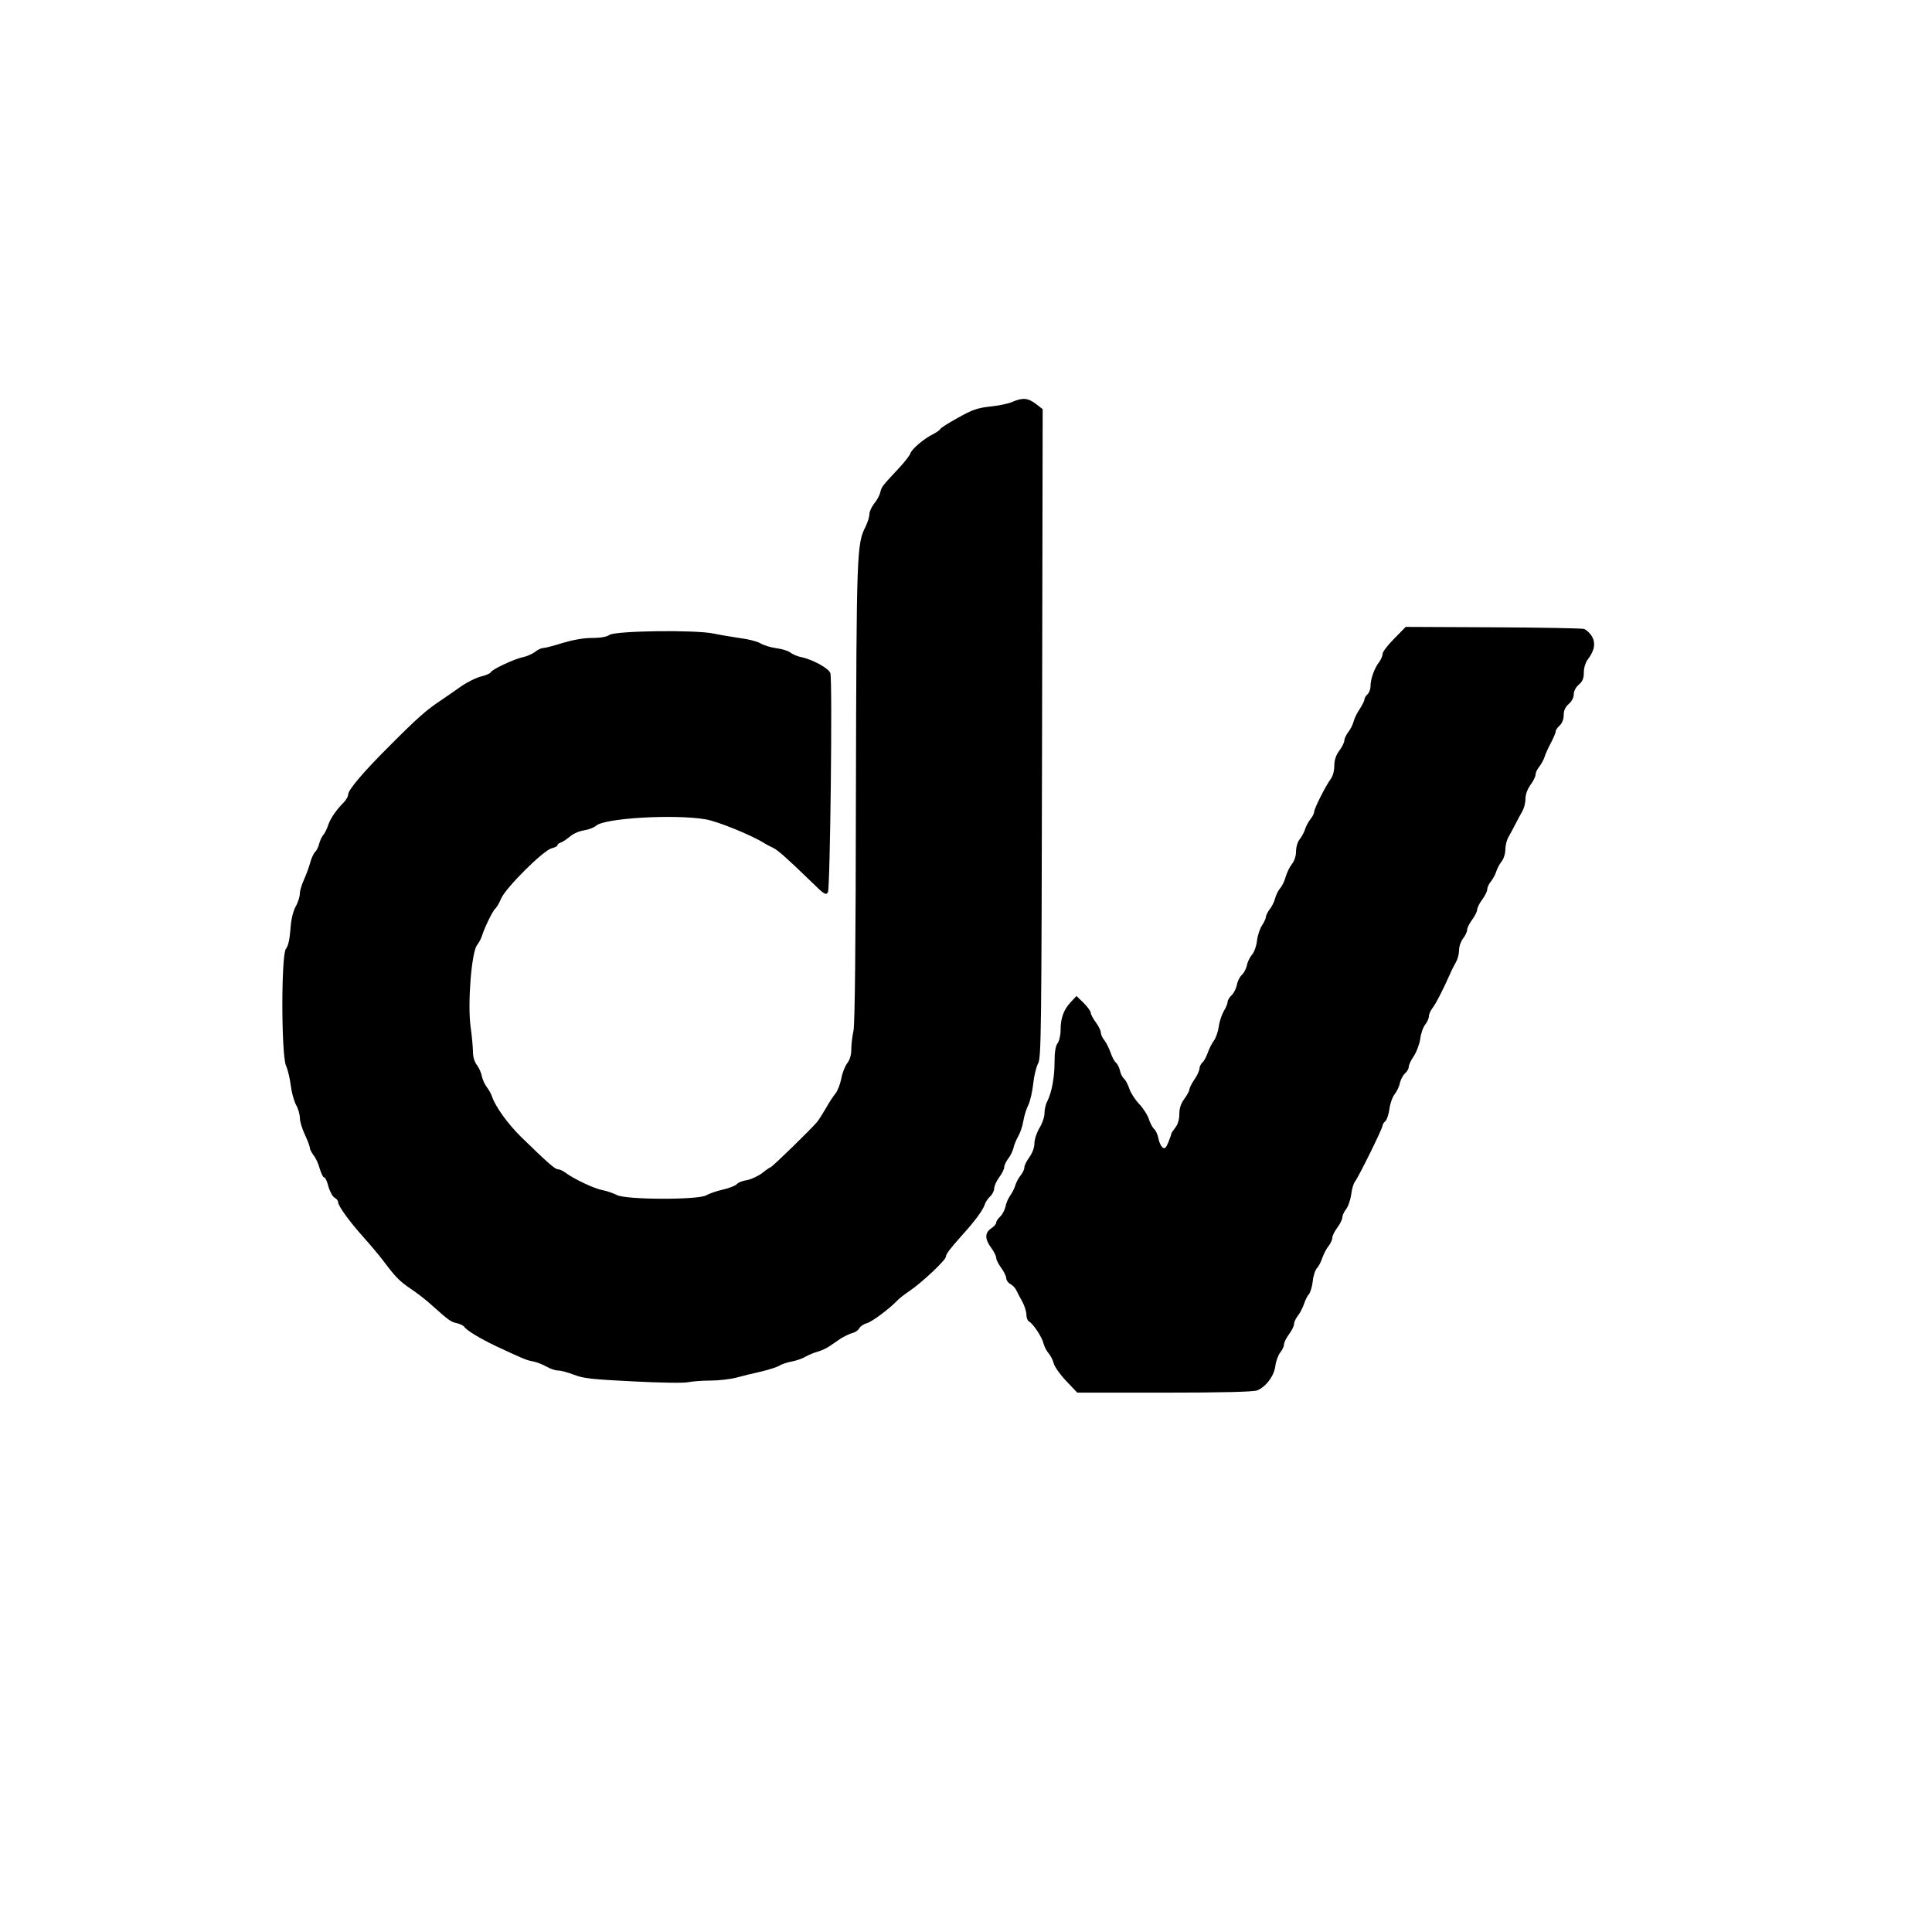
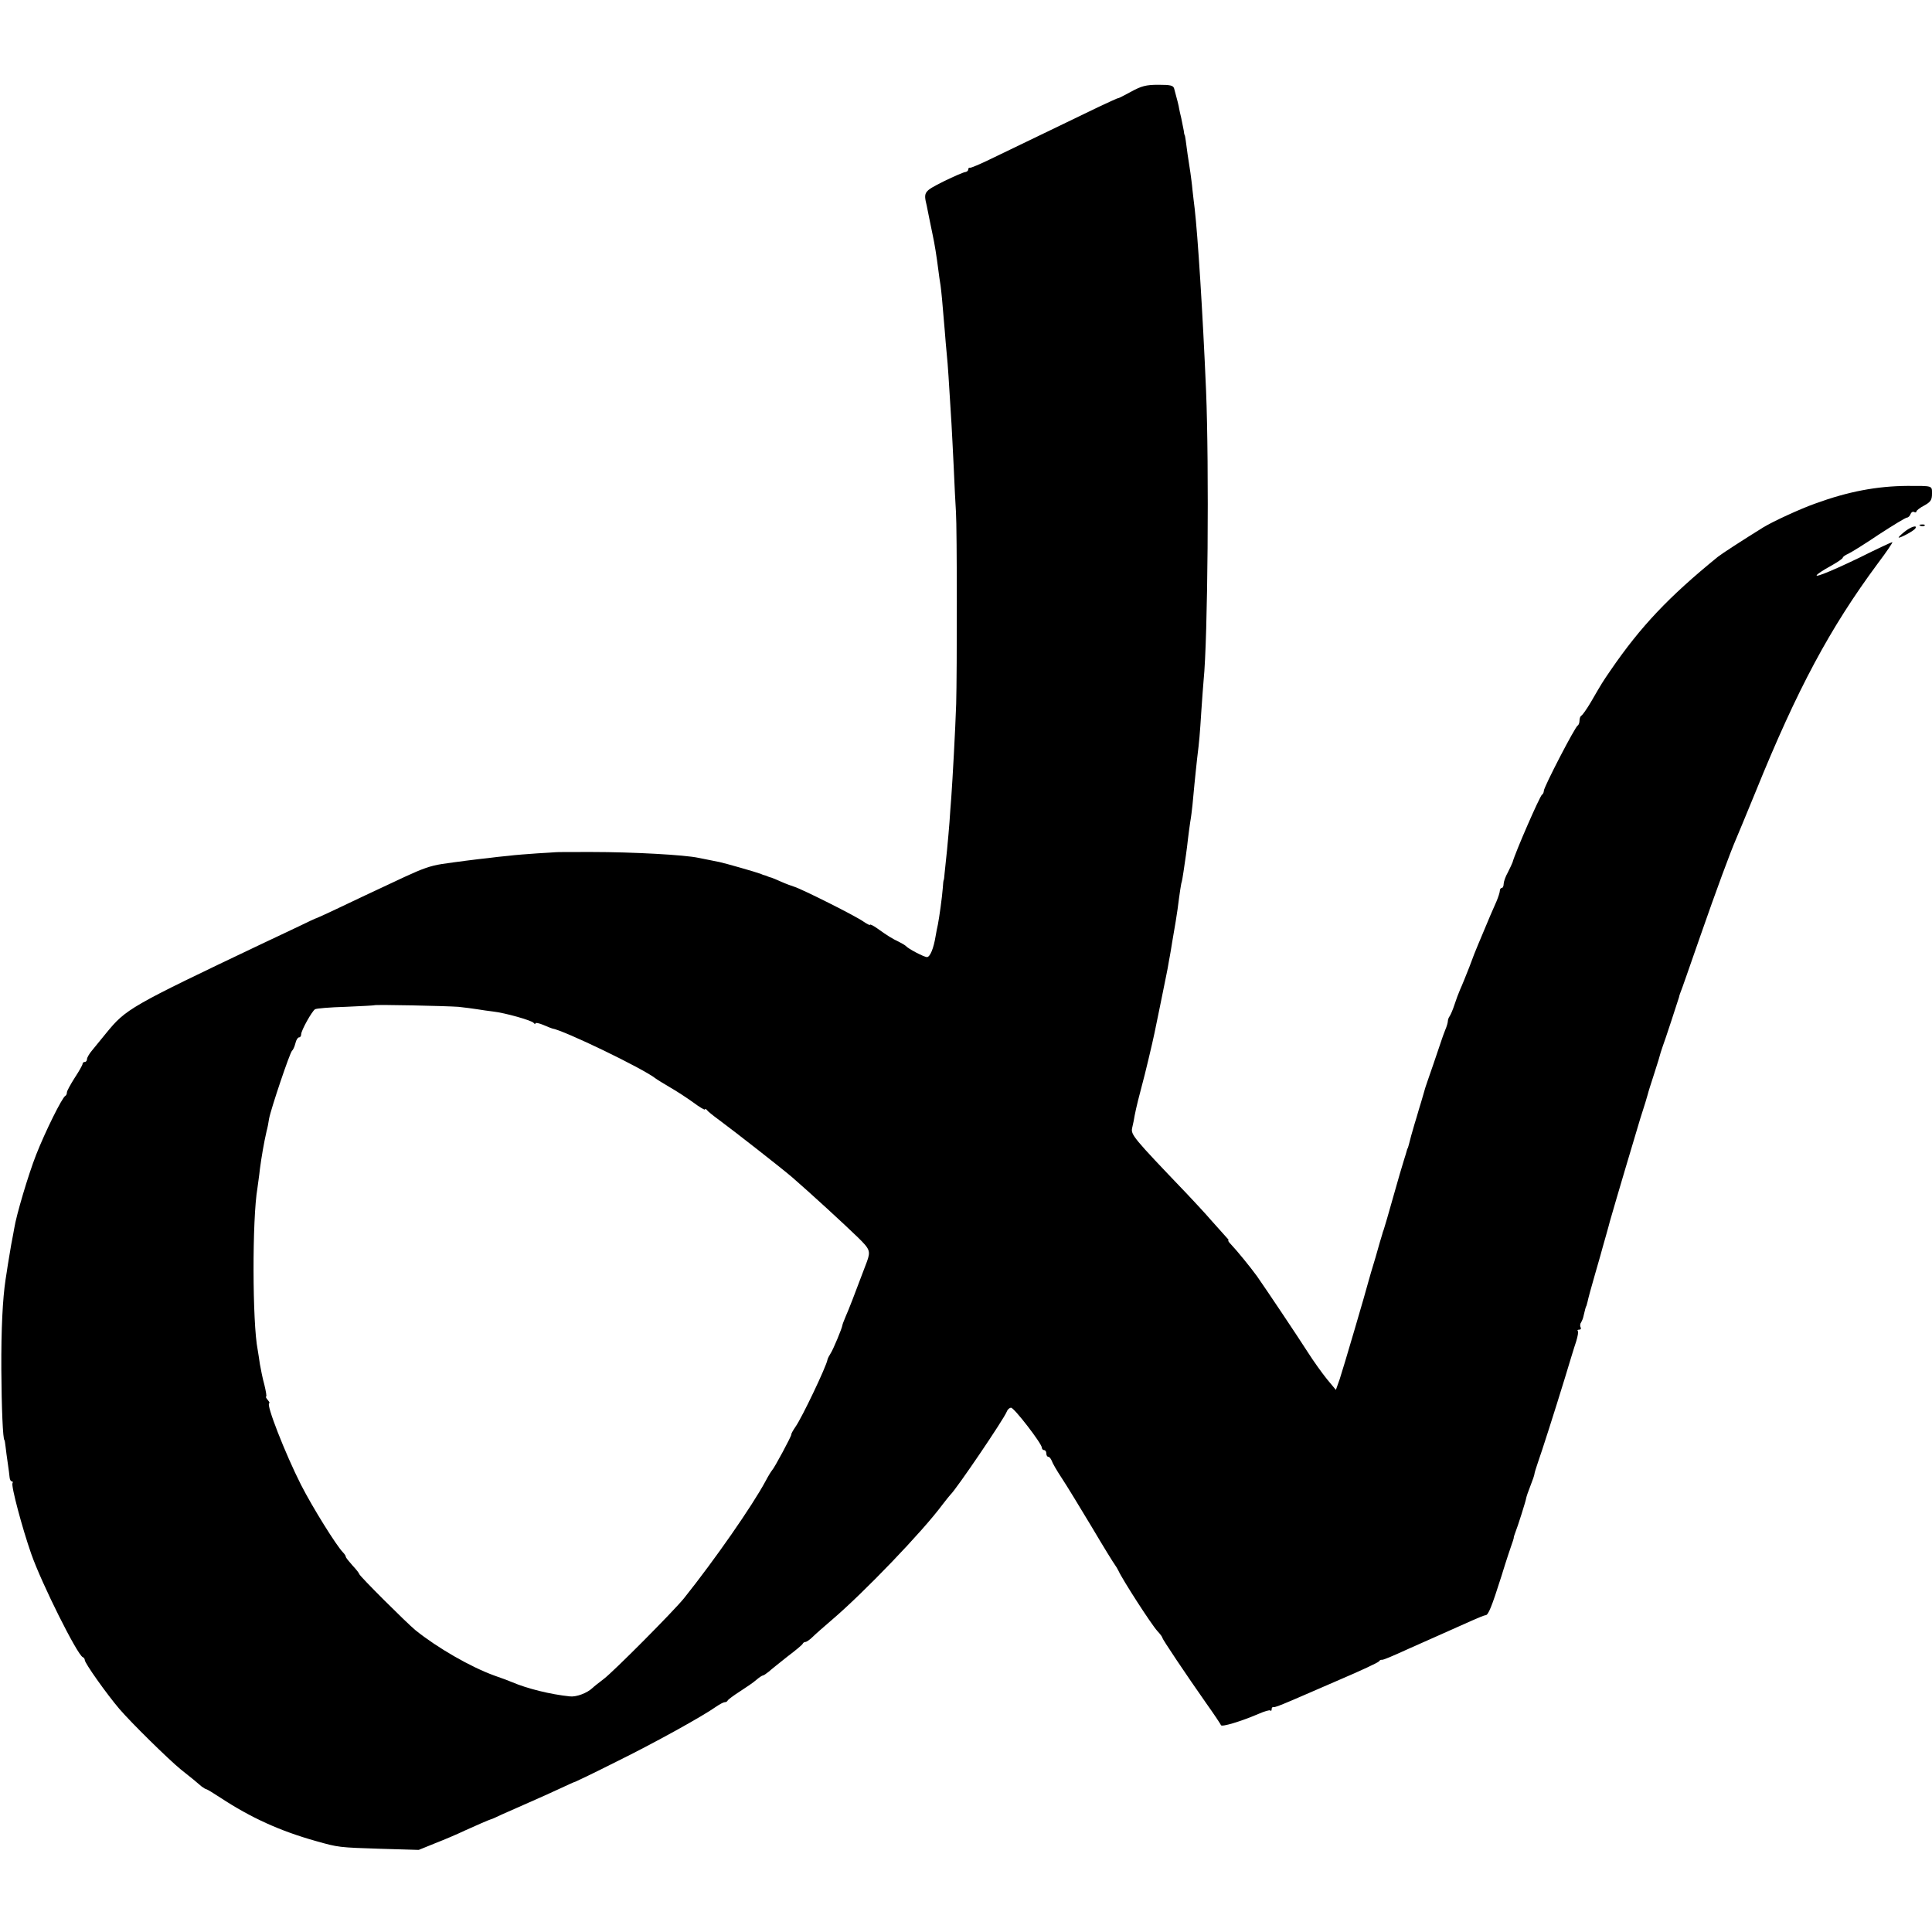
- <svg xmlns="http://www.w3.org/2000/svg" version="1.0" width="960pt" height="960pt" viewBox="0 0 960 960" preserveAspectRatio="xMidYMid meet">
-   <g transform="translate(0,960) scale(0.1,-0.1)" fill="#000000" stroke="none">
-     <path d="M5030 7603 c-19 -9 -69 -19 -110 -23 -63 -7 -89 -16 -160 -56 -47 -26 -87 -51 -88 -56 -2 -5 -18 -16 -35 -25 -48 -24 -106 -74 -113 -95 -3 -11 -30 -45 -59 -76 -83 -89 -84 -90 -91 -119 -4 -16 -18 -41 -31 -56 -12 -16 -23 -39 -23 -52 0 -14 -9 -41 -19 -62 -44 -85 -45 -129 -48 -1321 -1 -760 -5 -1150 -12 -1183 -6 -28 -11 -69 -11 -93 0 -28 -7 -52 -20 -69 -11 -14 -25 -49 -30 -78 -6 -29 -19 -62 -29 -73 -10 -12 -31 -43 -46 -71 -16 -27 -36 -59 -45 -70 -27 -33 -224 -225 -231 -225 -3 0 -22 -13 -42 -29 -20 -15 -54 -31 -75 -35 -22 -3 -45 -12 -51 -20 -7 -8 -38 -20 -69 -27 -31 -7 -68 -20 -82 -28 -36 -24 -401 -23 -445 1 -17 9 -49 20 -70 24 -41 7 -142 55 -184 86 -13 10 -30 18 -39 18 -14 0 -52 33 -182 160 -66 64 -130 154 -145 201 -4 13 -16 34 -26 47 -10 13 -21 37 -25 55 -3 18 -15 43 -25 56 -11 14 -19 40 -19 64 0 22 -5 79 -12 128 -15 114 5 367 32 402 9 12 21 33 25 47 11 38 56 130 67 136 5 4 18 25 28 49 23 54 212 242 252 250 15 4 28 10 28 15 0 5 8 11 18 14 9 3 29 17 45 30 15 13 46 27 69 30 24 4 50 14 60 23 42 38 386 58 543 32 60 -10 226 -77 295 -120 8 -5 26 -15 40 -21 25 -12 67 -49 193 -171 63 -62 71 -67 81 -50 11 19 23 1046 12 1088 -6 23 -89 69 -146 80 -19 4 -42 14 -52 22 -9 8 -40 18 -70 22 -29 4 -64 15 -79 24 -14 9 -59 21 -100 26 -40 6 -101 16 -134 23 -90 19 -487 14 -517 -7 -15 -10 -45 -15 -88 -15 -41 0 -95 -10 -145 -25 -44 -14 -87 -25 -96 -25 -9 0 -27 -8 -40 -19 -13 -10 -40 -22 -59 -26 -45 -9 -157 -62 -162 -76 -2 -5 -22 -14 -46 -20 -23 -5 -68 -27 -100 -49 -31 -22 -79 -55 -107 -74 -65 -43 -115 -87 -248 -221 -132 -131 -207 -220 -207 -243 0 -9 -9 -25 -20 -37 -39 -39 -67 -80 -79 -114 -6 -19 -17 -42 -25 -50 -7 -9 -16 -28 -20 -43 -3 -15 -12 -33 -20 -41 -8 -8 -19 -32 -25 -55 -6 -22 -20 -60 -31 -84 -11 -24 -20 -54 -20 -68 0 -14 -9 -44 -21 -65 -14 -26 -23 -66 -26 -115 -4 -49 -11 -81 -22 -94 -24 -27 -24 -521 0 -581 10 -22 20 -67 24 -100 4 -33 16 -76 26 -95 11 -19 19 -48 19 -65 0 -16 11 -54 25 -83 14 -30 25 -60 25 -67 0 -7 9 -23 19 -37 11 -13 24 -43 30 -66 7 -23 16 -42 21 -42 6 0 16 -21 22 -46 7 -25 21 -50 30 -55 10 -5 18 -15 18 -22 0 -19 56 -96 123 -171 34 -38 79 -91 100 -119 65 -86 82 -103 138 -141 30 -20 77 -56 104 -81 86 -77 96 -84 126 -90 16 -4 32 -12 36 -18 12 -18 78 -58 158 -96 135 -63 150 -70 185 -76 19 -4 49 -16 66 -26 17 -10 43 -19 57 -19 15 0 50 -10 79 -21 45 -18 89 -23 293 -33 132 -7 256 -9 275 -4 19 4 69 8 110 8 42 0 100 7 130 15 30 8 86 22 123 30 38 9 78 22 90 29 12 8 40 17 62 21 22 4 54 15 70 25 17 9 43 20 59 24 15 4 40 15 55 25 14 9 40 27 57 39 18 11 44 24 58 28 15 3 31 14 36 24 5 10 22 21 37 25 25 6 114 73 153 114 8 9 35 30 59 46 61 41 181 154 181 170 0 13 19 38 75 101 68 75 110 131 119 161 4 11 15 28 26 38 11 10 20 28 20 40 0 11 11 36 25 55 14 19 25 41 25 51 0 9 9 27 19 41 11 13 23 38 27 54 3 16 15 43 24 59 10 17 21 50 25 75 4 25 15 61 25 80 9 19 20 67 24 105 4 39 15 84 24 100 16 28 17 147 20 1641 l3 1611 -35 27 c-39 29 -65 31 -116 9z" />
-     <path d="M6928 6427 c-32 -32 -58 -66 -58 -76 0 -10 -8 -29 -18 -42 -23 -30 -42 -83 -42 -119 0 -15 -7 -33 -15 -40 -8 -7 -15 -18 -15 -25 0 -7 -11 -28 -23 -47 -13 -19 -27 -47 -31 -63 -4 -16 -16 -40 -27 -53 -10 -14 -19 -32 -19 -41 0 -10 -11 -32 -25 -51 -17 -23 -25 -47 -25 -76 0 -24 -7 -51 -18 -65 -25 -34 -82 -147 -82 -163 0 -7 -8 -24 -19 -37 -10 -13 -22 -35 -26 -49 -4 -14 -16 -36 -26 -49 -11 -13 -19 -40 -19 -61 0 -23 -8 -48 -21 -64 -11 -14 -25 -43 -31 -64 -5 -20 -18 -46 -28 -57 -9 -11 -20 -33 -24 -49 -4 -16 -16 -41 -27 -54 -10 -14 -19 -31 -19 -39 0 -7 -9 -26 -19 -41 -10 -15 -22 -49 -25 -76 -3 -28 -15 -59 -25 -70 -10 -12 -22 -35 -25 -52 -4 -18 -15 -39 -26 -49 -10 -9 -21 -31 -24 -49 -4 -18 -15 -41 -26 -51 -11 -10 -20 -25 -20 -33 0 -8 -8 -29 -19 -46 -10 -17 -22 -52 -25 -78 -4 -26 -15 -57 -25 -70 -10 -13 -23 -40 -30 -60 -7 -20 -19 -42 -27 -48 -7 -7 -14 -20 -14 -30 0 -9 -11 -34 -25 -54 -14 -20 -25 -43 -25 -50 0 -6 -11 -27 -25 -46 -17 -23 -25 -47 -25 -76 0 -26 -7 -51 -20 -67 -11 -14 -20 -28 -20 -31 0 -4 -7 -23 -15 -43 -12 -29 -18 -33 -29 -24 -8 7 -17 27 -20 45 -4 19 -13 39 -21 46 -8 6 -19 28 -26 48 -6 20 -28 55 -49 77 -21 22 -43 57 -49 77 -7 20 -18 42 -26 48 -7 6 -17 24 -20 40 -3 16 -13 34 -20 40 -8 6 -19 28 -26 48 -7 20 -20 48 -30 61 -11 13 -19 31 -19 40 0 10 -11 32 -25 51 -14 19 -25 40 -25 47 0 8 -16 30 -35 49 l-36 35 -28 -30 c-36 -38 -51 -80 -51 -140 0 -25 -7 -55 -15 -65 -10 -13 -15 -44 -15 -93 0 -77 -14 -151 -36 -195 -8 -14 -14 -41 -14 -60 0 -18 -11 -51 -25 -73 -13 -22 -25 -56 -25 -76 0 -21 -10 -48 -25 -69 -14 -19 -25 -41 -25 -51 0 -9 -8 -27 -19 -40 -10 -13 -22 -35 -26 -49 -4 -14 -15 -36 -25 -50 -10 -14 -21 -39 -24 -56 -4 -18 -16 -40 -27 -50 -10 -9 -19 -23 -19 -29 0 -7 -11 -20 -25 -29 -32 -21 -32 -53 0 -96 14 -19 25 -41 25 -50 0 -9 11 -31 25 -50 14 -19 25 -42 25 -52 0 -9 9 -22 20 -28 12 -6 26 -21 31 -33 6 -12 19 -38 30 -57 10 -19 19 -47 19 -62 0 -15 6 -31 14 -35 21 -12 65 -79 72 -111 4 -15 15 -36 25 -47 9 -11 21 -33 25 -50 4 -16 32 -56 62 -87 l55 -58 432 0 c286 0 442 4 461 11 43 16 85 72 91 121 3 24 14 54 24 67 11 13 19 31 19 40 0 10 11 32 25 51 14 19 25 41 25 51 0 9 8 27 18 40 11 13 24 39 31 58 6 19 17 42 25 50 7 9 16 38 19 64 2 26 12 56 21 66 9 9 21 33 27 52 7 19 20 45 31 58 10 13 18 31 18 40 0 10 11 32 25 51 14 19 25 41 25 51 0 9 8 27 18 40 11 13 22 46 26 73 3 27 12 57 19 65 17 21 137 264 137 278 0 6 6 16 14 22 7 6 16 33 20 60 3 27 15 60 26 74 11 14 23 39 26 56 4 16 15 38 25 47 11 9 19 24 19 33 0 9 11 33 25 53 14 21 28 59 32 85 3 26 14 59 25 72 10 13 18 31 18 41 0 10 8 28 18 41 17 22 50 86 87 169 8 19 22 46 30 60 8 14 15 40 15 58 0 19 9 45 20 59 11 14 20 33 20 42 0 10 11 32 25 51 14 19 25 41 25 50 0 9 11 31 25 50 14 19 25 41 25 51 0 9 8 27 19 40 10 13 22 35 26 49 4 14 16 36 26 49 11 13 19 40 19 60 0 20 7 47 15 61 8 14 24 43 35 65 11 22 27 51 35 65 8 14 15 41 15 61 0 22 10 48 25 69 14 19 25 41 25 51 0 9 8 27 19 40 10 13 22 35 26 48 4 14 18 45 31 69 13 25 24 50 24 57 0 7 9 20 20 30 12 11 20 31 20 52 0 23 8 40 25 55 15 13 25 32 25 48 0 16 10 35 25 48 19 16 25 32 25 61 0 22 8 48 18 62 35 45 42 83 22 117 -10 17 -28 33 -40 37 -11 3 -215 7 -453 8 l-432 2 -57 -58z" />
+ <svg xmlns="http://www.w3.org/2000/svg" version="1.0" width="866pt" height="866pt" viewBox="0 0 866 866" preserveAspectRatio="xMidYMid meet">
+   <g transform="translate(0,866) scale(0.1,-0.1)" fill="#000000" stroke="none">
+     <path d="M5070 8249 c-30 -16 -56 -30 -58 -29 -1 1 -40 -17 -85 -38 -115 -56 -386 -186 -487 -235 -47 -23 -88 -40 -92 -39 -5 1 -8 -2 -8 -8 0 -5 -6 -10 -12 -11 -7 0 -51 -19 -98 -42 -89 -45 -91 -47 -76 -109 3 -16 8 -40 11 -55 3 -16 10 -48 15 -73 10 -46 18 -98 26 -160 2 -19 7 -51 10 -70 4 -32 7 -59 19 -205 2 -27 6 -75 9 -105 5 -49 8 -99 21 -310 2 -30 6 -118 10 -195 3 -77 8 -167 10 -200 5 -71 5 -717 1 -860 -4 -119 -16 -336 -22 -420 -3 -33 -6 -82 -8 -110 -2 -27 -7 -84 -11 -125 -4 -41 -9 -88 -11 -105 -1 -16 -3 -30 -4 -30 -1 0 -3 -16 -4 -35 -3 -41 -16 -134 -22 -164 -3 -12 -7 -34 -10 -51 -9 -56 -25 -95 -39 -95 -13 0 -84 37 -95 50 -3 3 -16 11 -30 18 -30 14 -54 29 -97 60 -18 13 -33 20 -33 17 0 -4 -13 3 -28 13 -32 24 -276 146 -311 157 -13 4 -40 14 -60 23 -20 9 -39 17 -43 18 -5 1 -10 3 -13 4 -3 1 -8 3 -12 5 -5 1 -15 4 -23 8 -21 8 -161 48 -185 53 -11 2 -31 6 -45 9 -14 3 -36 7 -50 10 -61 13 -290 26 -478 26 -86 0 -159 0 -162 -1 -3 0 -39 -3 -80 -5 -41 -3 -100 -7 -130 -11 -30 -3 -71 -7 -90 -10 -49 -5 -150 -18 -210 -27 -51 -8 -87 -21 -165 -57 -133 -62 -226 -106 -310 -146 -44 -21 -82 -38 -85 -39 -3 0 -39 -17 -80 -37 -41 -19 -115 -55 -165 -78 -595 -283 -610 -292 -700 -402 -22 -27 -50 -61 -62 -76 -13 -15 -23 -33 -23 -39 0 -7 -4 -13 -10 -13 -5 0 -10 -4 -10 -9 0 -5 -16 -33 -35 -62 -19 -30 -35 -59 -35 -65 0 -7 -3 -14 -7 -16 -14 -6 -91 -162 -131 -264 -35 -89 -89 -271 -98 -329 -2 -11 -8 -45 -14 -75 -5 -30 -12 -71 -15 -90 -3 -19 -7 -48 -10 -65 -13 -86 -20 -221 -19 -405 1 -169 7 -315 14 -315 1 0 3 -13 5 -30 2 -16 6 -50 10 -75 4 -25 7 -53 8 -62 1 -10 5 -18 10 -18 4 0 6 -4 3 -8 -7 -12 44 -203 84 -317 46 -132 207 -454 231 -463 5 -2 9 -8 9 -13 0 -14 98 -152 155 -219 54 -63 219 -225 275 -271 56 -44 67 -54 94 -77 8 -6 18 -12 21 -12 3 0 31 -17 63 -38 137 -90 267 -149 427 -194 102 -29 104 -29 291 -35 l171 -5 74 30 c41 16 100 41 131 56 55 25 108 48 118 51 3 0 25 10 50 22 25 11 79 35 120 53 41 18 104 46 140 63 36 17 67 31 70 31 3 1 85 40 182 89 169 83 389 205 448 247 16 11 33 20 38 20 6 0 12 3 14 8 2 4 26 22 54 40 28 18 62 41 74 52 13 11 26 20 30 20 3 0 15 8 26 17 11 10 49 40 84 68 36 27 67 53 68 57 2 5 8 8 12 8 5 0 20 10 33 23 12 12 52 47 87 77 145 124 405 395 494 515 17 22 33 42 36 45 24 21 240 339 253 373 3 9 12 17 19 17 14 0 138 -161 138 -179 0 -6 5 -11 10 -11 6 0 10 -7 10 -15 0 -8 4 -15 9 -15 5 0 11 -8 15 -17 3 -10 23 -45 45 -78 22 -33 82 -132 135 -220 52 -88 99 -164 104 -170 4 -5 11 -17 15 -25 19 -42 147 -240 174 -270 13 -14 23 -27 23 -31 0 -6 105 -163 197 -294 35 -49 64 -93 66 -98 3 -9 90 17 169 51 25 11 49 18 52 15 3 -4 6 -1 6 5 0 7 3 11 8 10 7 -1 21 4 87 32 22 10 117 50 210 91 94 40 173 77 176 82 3 5 9 8 13 7 6 -1 42 14 121 50 22 10 83 37 135 60 52 23 119 53 148 66 29 13 56 24 61 24 12 0 27 36 71 175 22 72 44 137 47 145 3 8 7 20 8 25 0 6 4 17 7 25 10 24 48 144 49 155 1 6 9 30 19 55 10 25 18 49 18 53 0 4 7 27 15 50 18 51 72 219 122 382 20 66 42 139 50 162 7 23 11 44 7 47 -3 3 0 6 7 6 7 0 9 5 6 10 -3 5 -3 16 2 22 4 7 9 19 10 25 7 31 12 48 13 48 1 0 3 9 6 20 2 11 17 67 34 125 17 58 32 112 34 120 2 8 10 35 17 60 7 25 14 50 15 55 28 98 113 384 136 460 18 55 33 105 34 110 1 6 14 47 29 93 15 46 28 89 29 95 2 7 6 19 9 27 6 14 70 209 73 220 0 3 3 12 6 20 4 8 43 121 88 250 74 213 137 382 160 435 5 11 45 108 89 215 188 464 334 735 547 1023 40 53 70 97 66 97 -3 0 -70 -31 -148 -70 -141 -68 -224 -100 -179 -68 11 8 39 25 63 38 23 13 42 27 42 30 0 4 11 12 25 18 13 6 76 45 138 87 63 41 119 75 125 75 5 0 13 7 16 16 3 8 10 12 16 9 5 -3 10 -2 10 2 0 5 16 17 35 27 29 16 35 25 35 53 0 37 4 35 -110 35 -137 -1 -265 -25 -413 -79 -68 -24 -189 -80 -232 -106 -95 -59 -186 -118 -205 -133 -220 -179 -346 -312 -481 -509 -37 -54 -37 -54 -88 -142 -19 -32 -38 -59 -43 -61 -4 -2 -8 -12 -8 -22 0 -10 -4 -20 -8 -22 -11 -4 -152 -276 -152 -293 0 -7 -4 -15 -8 -17 -9 -4 -121 -261 -132 -303 -2 -5 -11 -26 -21 -45 -11 -19 -19 -43 -19 -52 0 -10 -4 -18 -8 -18 -5 0 -9 -6 -9 -12 0 -7 -7 -29 -15 -48 -14 -31 -31 -70 -83 -195 -7 -16 -25 -61 -39 -100 -15 -38 -33 -83 -41 -100 -7 -16 -19 -48 -26 -70 -7 -22 -17 -44 -21 -50 -4 -5 -8 -15 -8 -21 0 -7 -5 -25 -12 -41 -6 -15 -12 -32 -14 -38 -2 -5 -19 -57 -39 -115 -20 -58 -38 -109 -39 -115 -1 -5 -9 -30 -16 -55 -8 -25 -14 -47 -15 -50 -1 -3 -7 -25 -15 -50 -14 -48 -17 -59 -24 -87 -3 -10 -5 -19 -6 -20 -2 -2 -3 -6 -4 -10 -1 -5 -7 -24 -13 -43 -6 -19 -28 -93 -48 -165 -20 -71 -39 -137 -42 -145 -3 -8 -7 -19 -8 -25 -2 -5 -15 -50 -29 -100 -15 -49 -29 -97 -31 -105 -10 -40 -116 -401 -130 -442 l-17 -48 -40 48 c-21 26 -60 80 -86 121 -48 75 -184 278 -228 341 -29 40 -91 116 -116 142 -10 10 -15 18 -12 18 3 0 -1 6 -8 13 -7 8 -38 42 -68 76 -30 35 -80 88 -110 120 -243 254 -252 265 -245 296 4 17 9 41 11 55 6 32 22 96 34 140 9 31 47 190 55 230 6 27 46 225 49 240 2 8 6 31 10 50 3 19 8 45 10 56 2 12 7 39 10 60 4 22 11 64 16 94 5 30 12 78 15 105 4 28 8 57 10 65 3 8 7 32 10 53 3 20 8 54 11 75 3 20 7 53 9 72 2 19 7 53 10 75 4 22 8 56 10 75 2 19 6 62 9 95 3 33 9 85 12 115 10 81 12 105 19 215 4 55 8 116 10 135 19 184 25 964 11 1300 -15 352 -37 693 -51 815 -3 22 -7 60 -10 85 -2 25 -7 59 -9 75 -9 55 -18 120 -21 145 -2 14 -4 25 -5 25 -1 0 -3 9 -4 20 -2 11 -7 36 -11 55 -5 19 -9 40 -10 45 -1 9 -8 37 -22 88 -4 14 -16 17 -71 17 -56 0 -76 -6 -122 -31z m-3015 -4102 c28 -3 66 -8 85 -11 19 -3 51 -8 70 -10 54 -6 174 -40 182 -51 4 -5 8 -7 8 -2 0 4 16 1 35 -7 20 -9 37 -15 40 -16 52 -8 409 -180 465 -225 8 -6 38 -24 65 -40 28 -16 74 -46 103 -67 28 -21 52 -35 52 -31 0 4 4 3 8 -2 4 -6 29 -26 55 -45 64 -47 289 -223 329 -258 84 -73 229 -206 294 -269 53 -52 57 -61 40 -108 -59 -157 -82 -216 -95 -245 -8 -19 -15 -37 -15 -40 -2 -15 -41 -108 -52 -125 -7 -11 -14 -24 -15 -30 -5 -30 -114 -259 -143 -300 -11 -16 -20 -32 -19 -35 2 -5 -77 -152 -86 -160 -3 -3 -17 -25 -30 -50 -60 -111 -226 -350 -365 -524 -46 -57 -315 -328 -360 -362 -21 -16 -44 -34 -50 -40 -24 -23 -72 -41 -101 -38 -88 9 -192 35 -260 64 -11 5 -46 18 -78 29 -108 39 -257 125 -355 204 -40 33 -252 244 -252 252 0 3 -13 20 -30 38 -16 18 -30 35 -30 39 0 4 -6 13 -13 20 -30 31 -136 201 -188 303 -70 138 -159 365 -142 365 3 0 0 7 -7 15 -7 8 -10 15 -7 15 3 0 -1 24 -8 53 -8 28 -16 70 -20 92 -3 23 -8 52 -10 65 -24 120 -25 587 -1 725 2 17 8 55 11 85 7 53 18 118 30 170 4 14 9 39 11 55 8 44 94 299 103 305 4 3 11 17 15 33 3 15 11 27 16 27 6 0 10 6 10 14 0 17 48 103 62 112 6 4 67 9 137 11 69 3 127 6 128 7 4 4 322 -3 378 -7z" />
+     <path d="M8608 6303 c7 -3 16 -2 19 1 4 3 -2 6 -13 5 -11 0 -14 -3 -6 -6z" />
+     <path d="M8535 6275 c-16 -13 -27 -24 -24 -25 11 0 68 31 74 41 12 18 -21 8 -50 -16z" />
  </g>
</svg>
